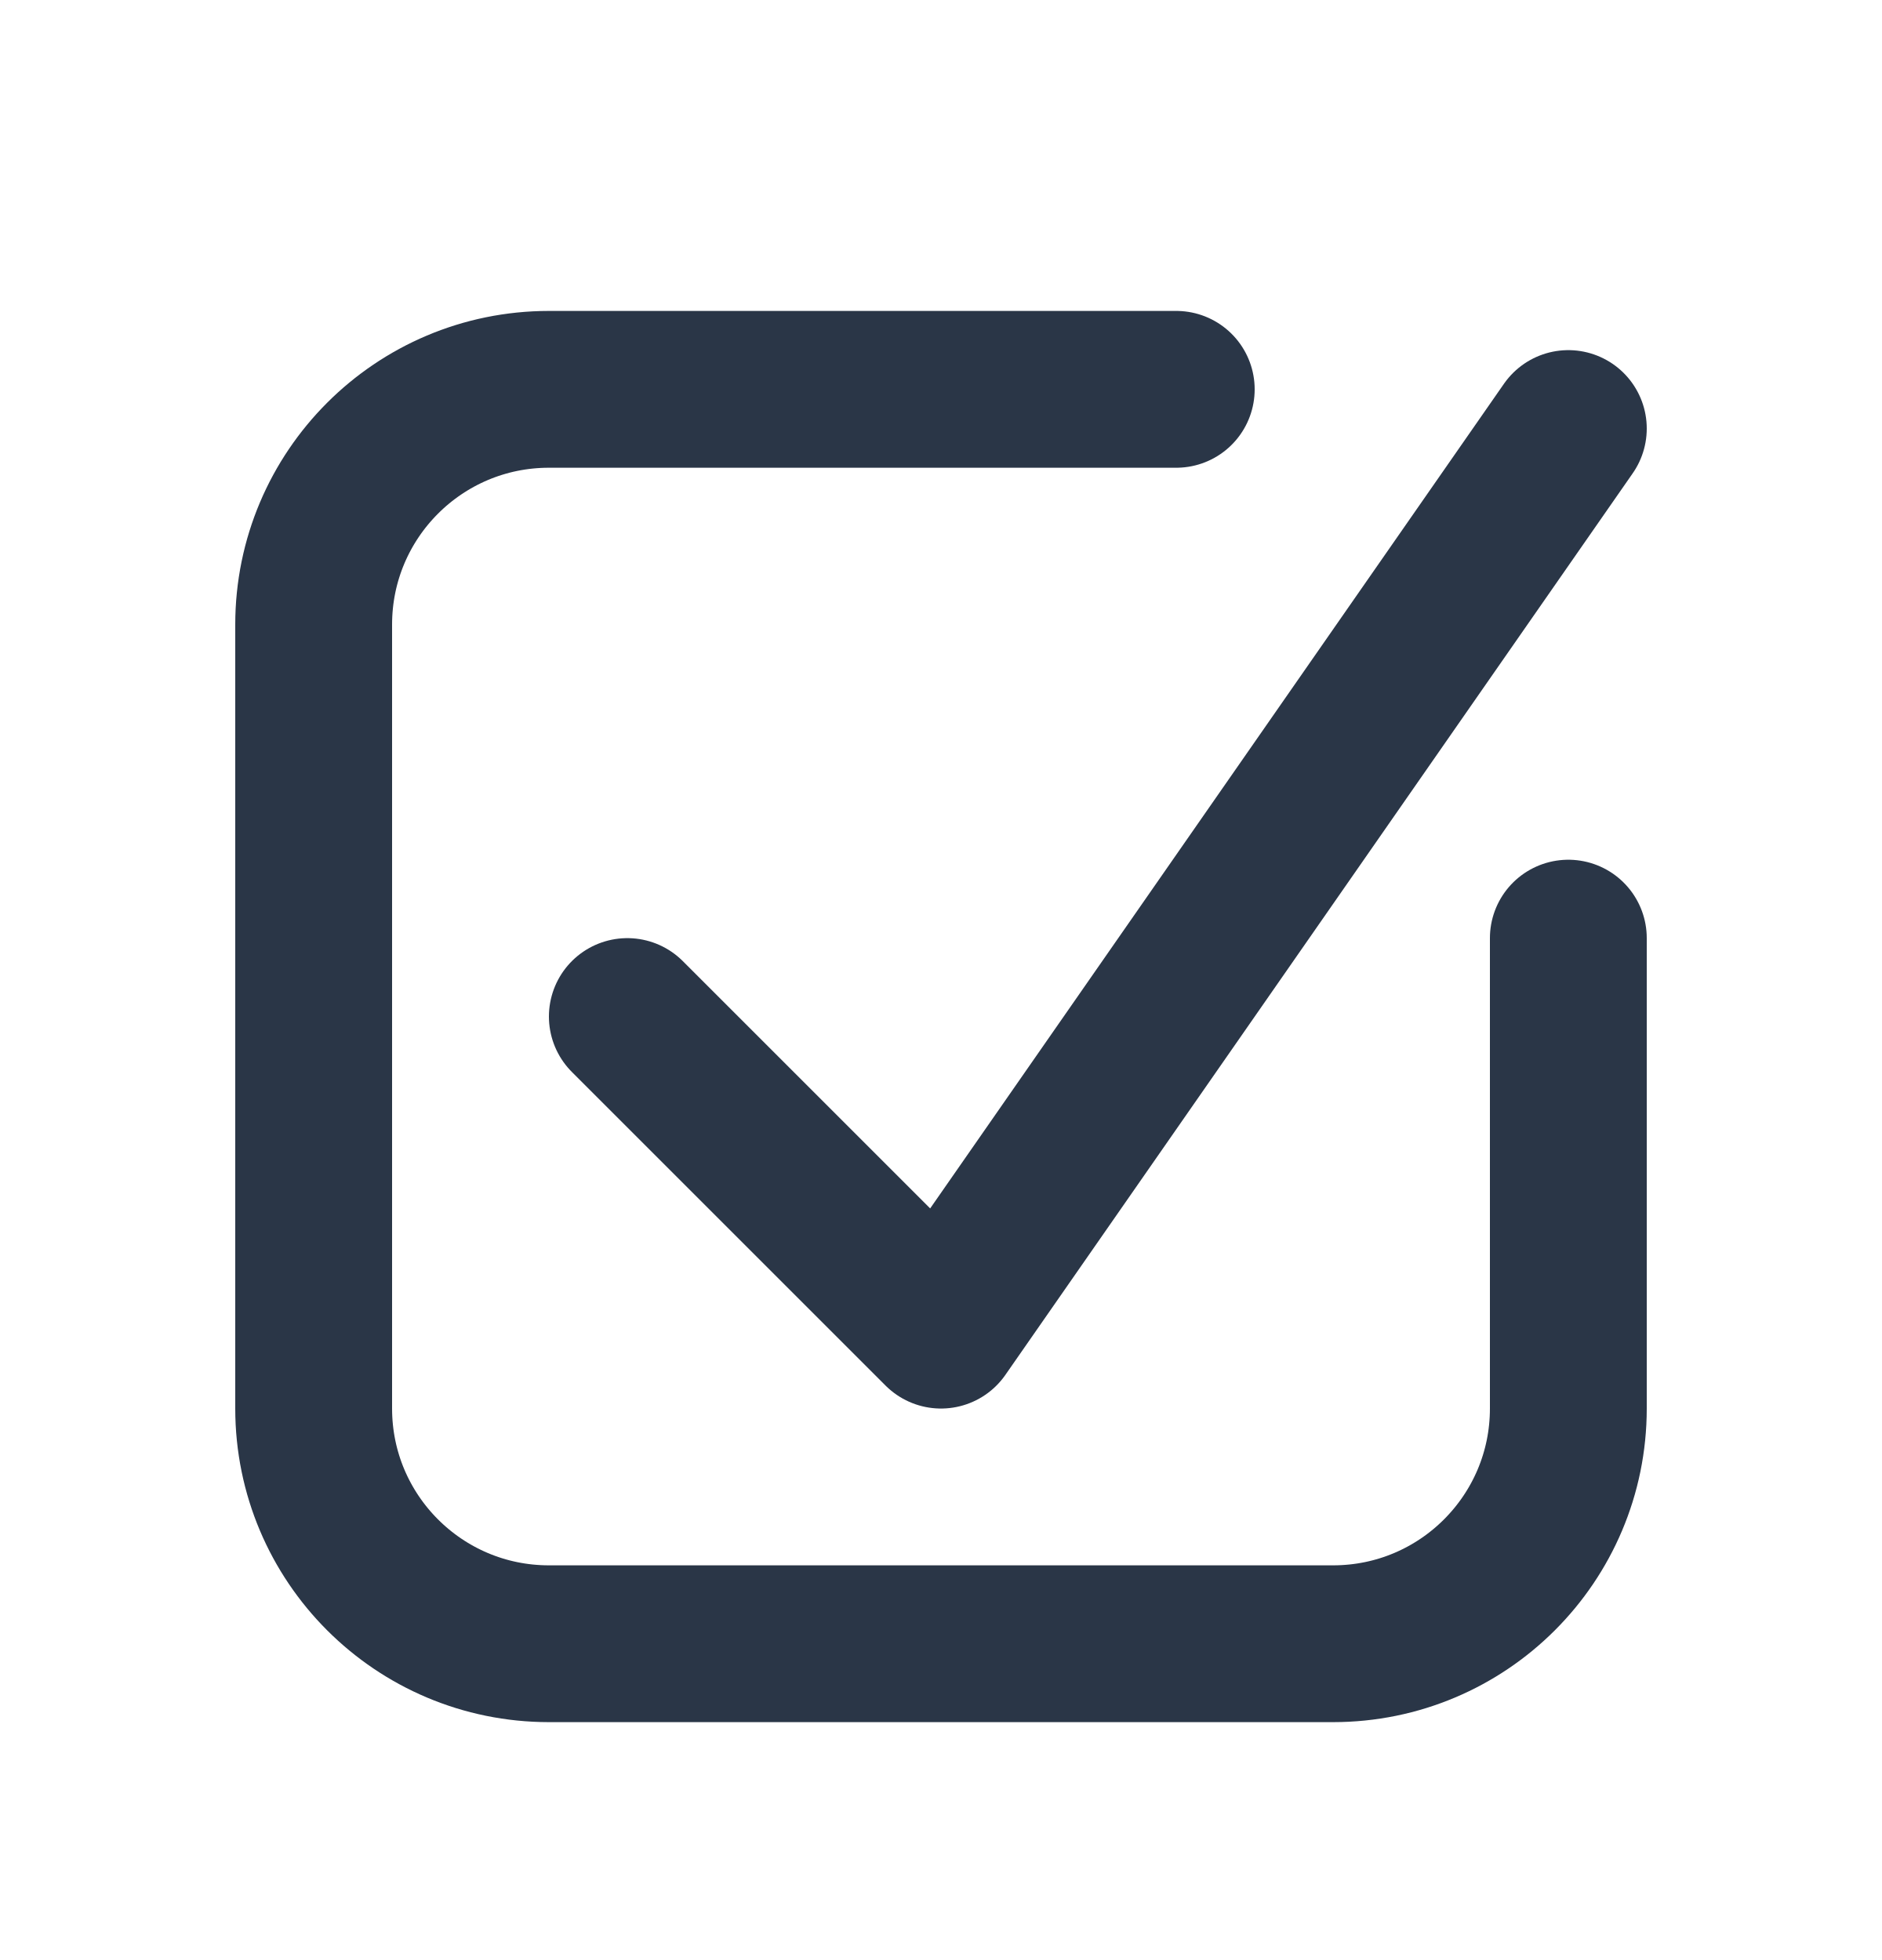
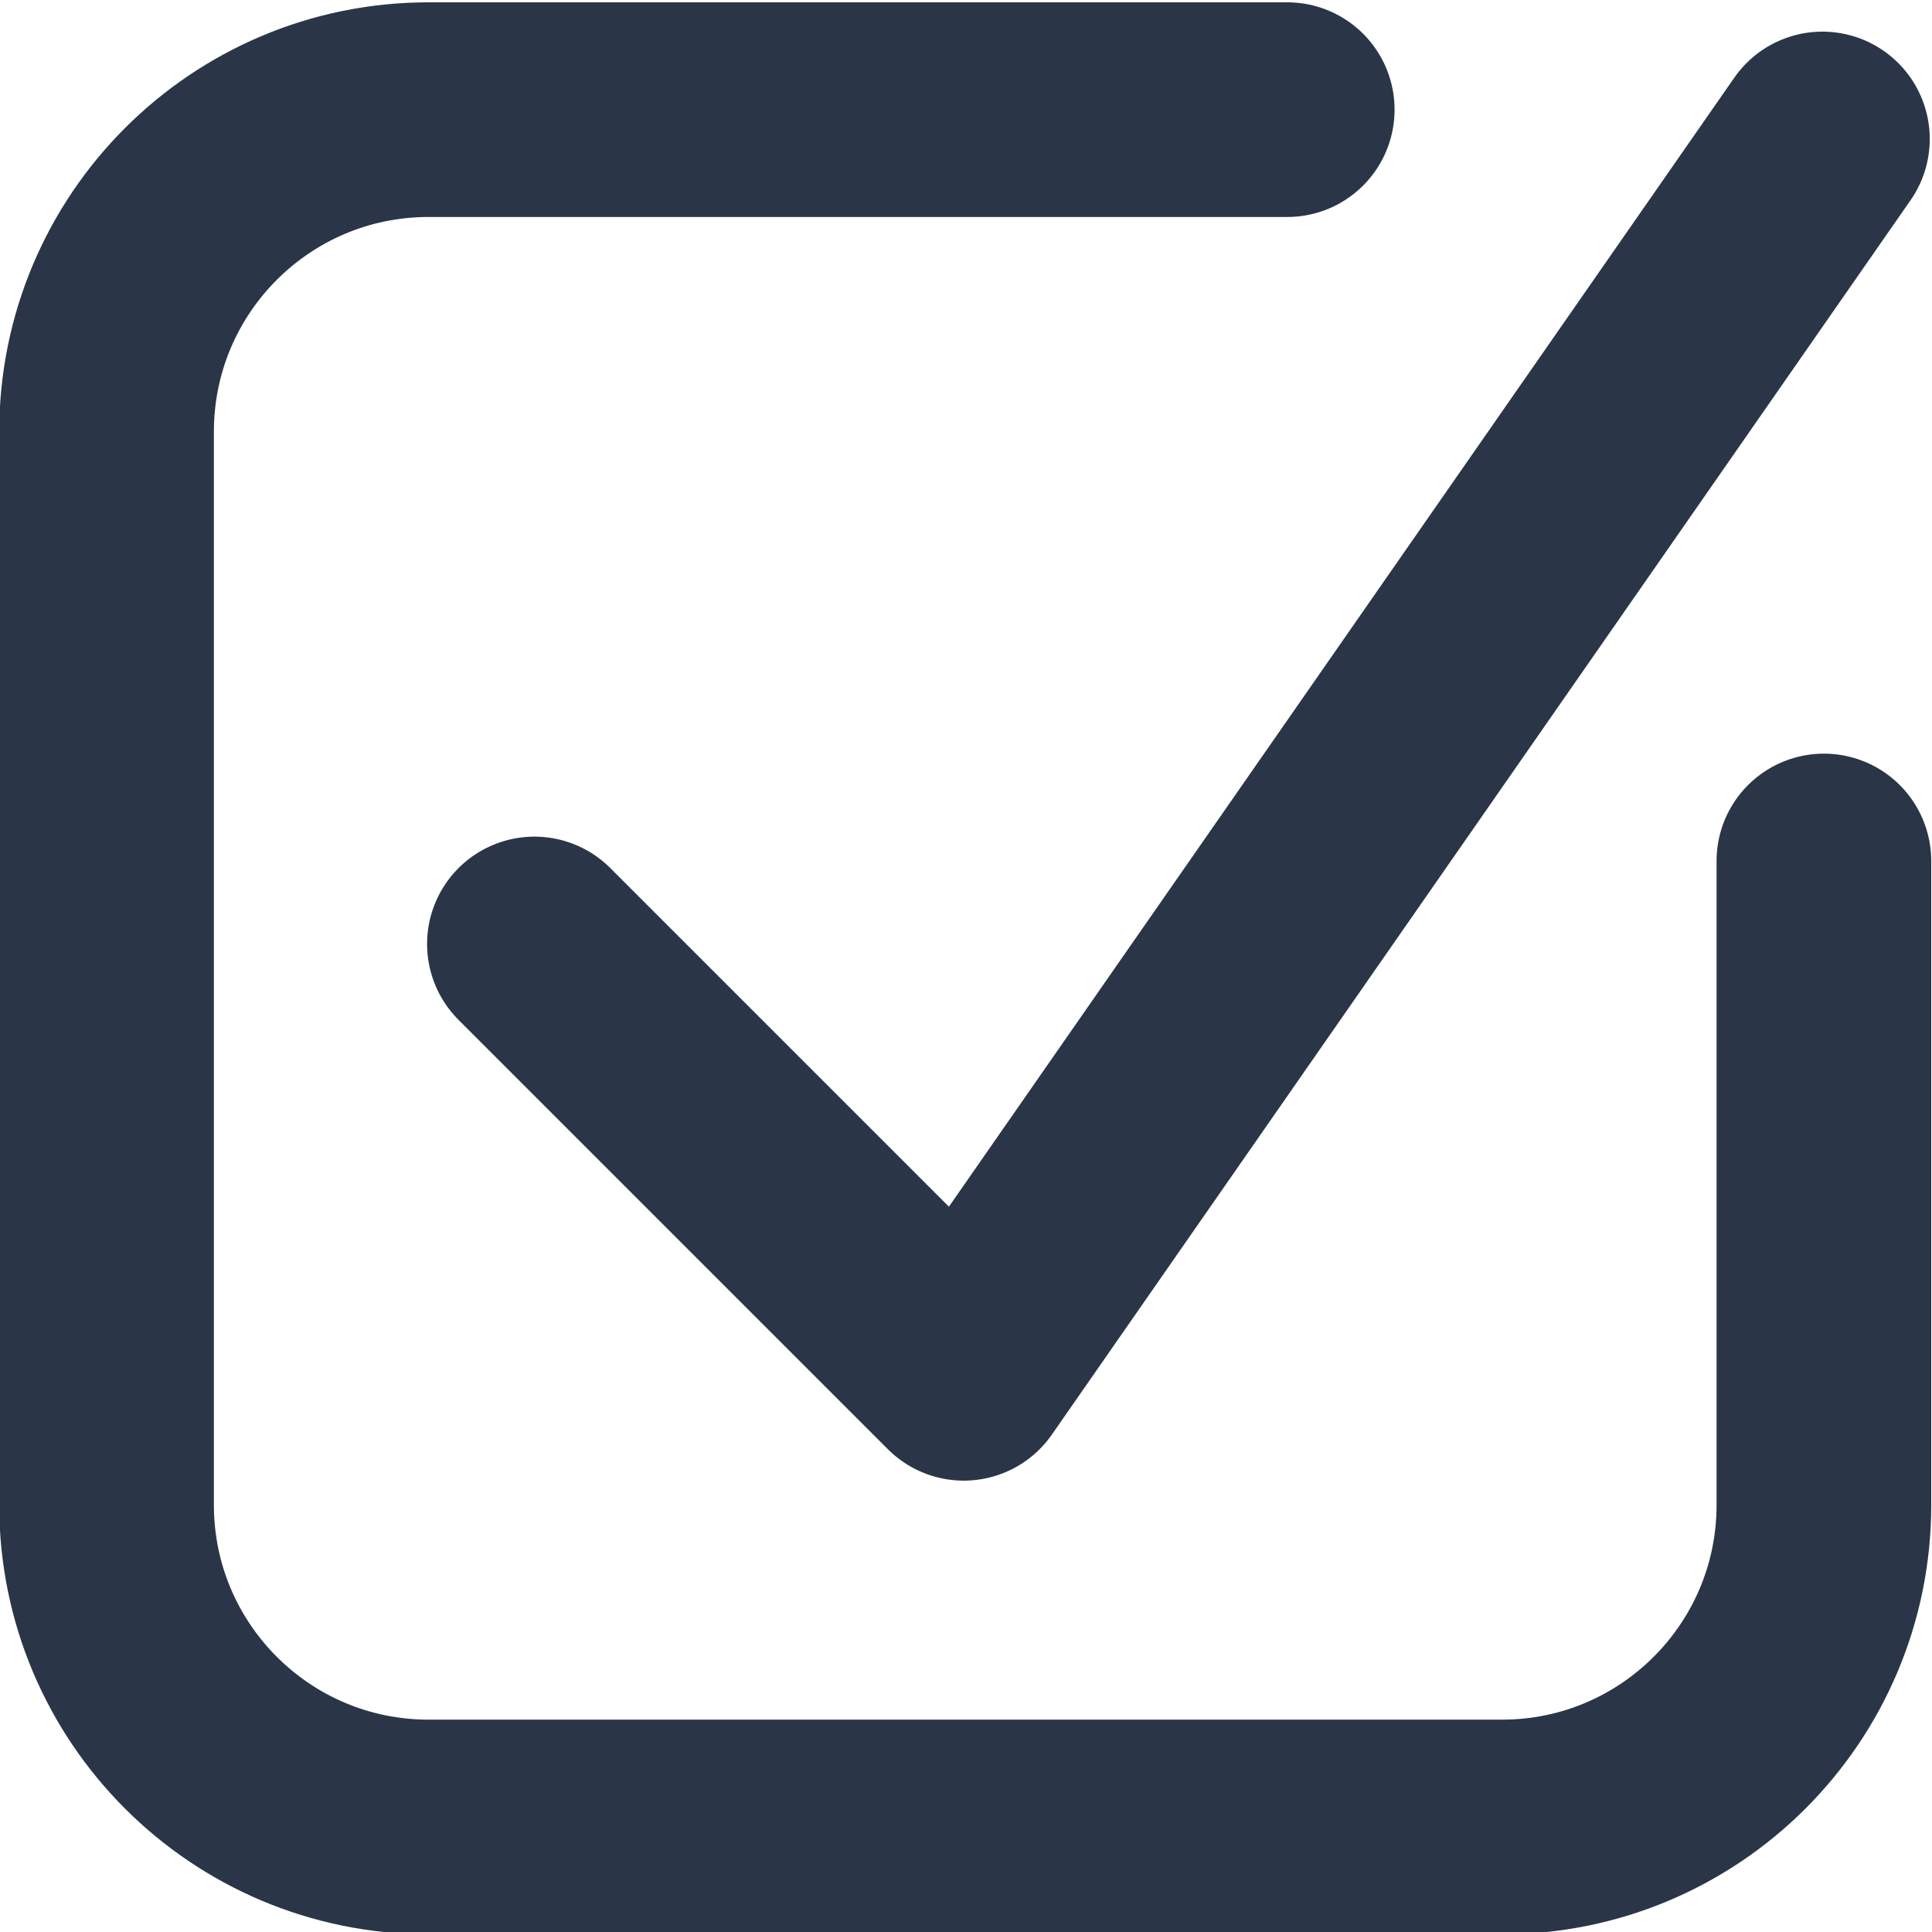
- <svg xmlns="http://www.w3.org/2000/svg" width="24" height="25" viewBox="0 0 24 25" fill="none">
-   <path d="M20 11.966V17.966C20 19.623 18.657 20.966 17 20.966H7C5.343 20.966 4 19.623 4 17.966V7.966C4 6.309 5.343 4.966 7 4.966H15" stroke="#2A3647" stroke-width="2" stroke-linecap="round" />
-   <path d="M8 12.966L12 16.966L20 5.466" stroke="#2A3647" stroke-width="2" stroke-linecap="round" stroke-linejoin="round" />
+ <svg xmlns="http://www.w3.org/2000/svg" width="100%" height="100%" viewBox="0 0 18 18" version="1.1" xml:space="preserve" style="fill-rule:evenodd;clip-rule:evenodd;stroke-linecap:round;">
+   <g transform="matrix(1,0,0,1,-3.00712,-3.94445)">
+     <path d="M20,11.966L20,17.966C20,19.623 18.657,20.966 17,20.966L7,20.966C5.343,20.966 4,19.623 4,17.966L4,7.966C4,6.309 5.343,4.966 7,4.966L15,4.966" style="fill:none;fill-rule:nonzero;stroke:rgb(42,54,71);stroke-width:2px;" />
+   </g>
+   <g transform="matrix(1,0,0,1,-3.02102,-4.17124)">
+     <path d="M8,12.966L12,16.966L20,5.466" style="fill:none;fill-rule:nonzero;stroke:rgb(42,54,71);stroke-width:2px;stroke-linejoin:round;" />
+   </g>
</svg>
